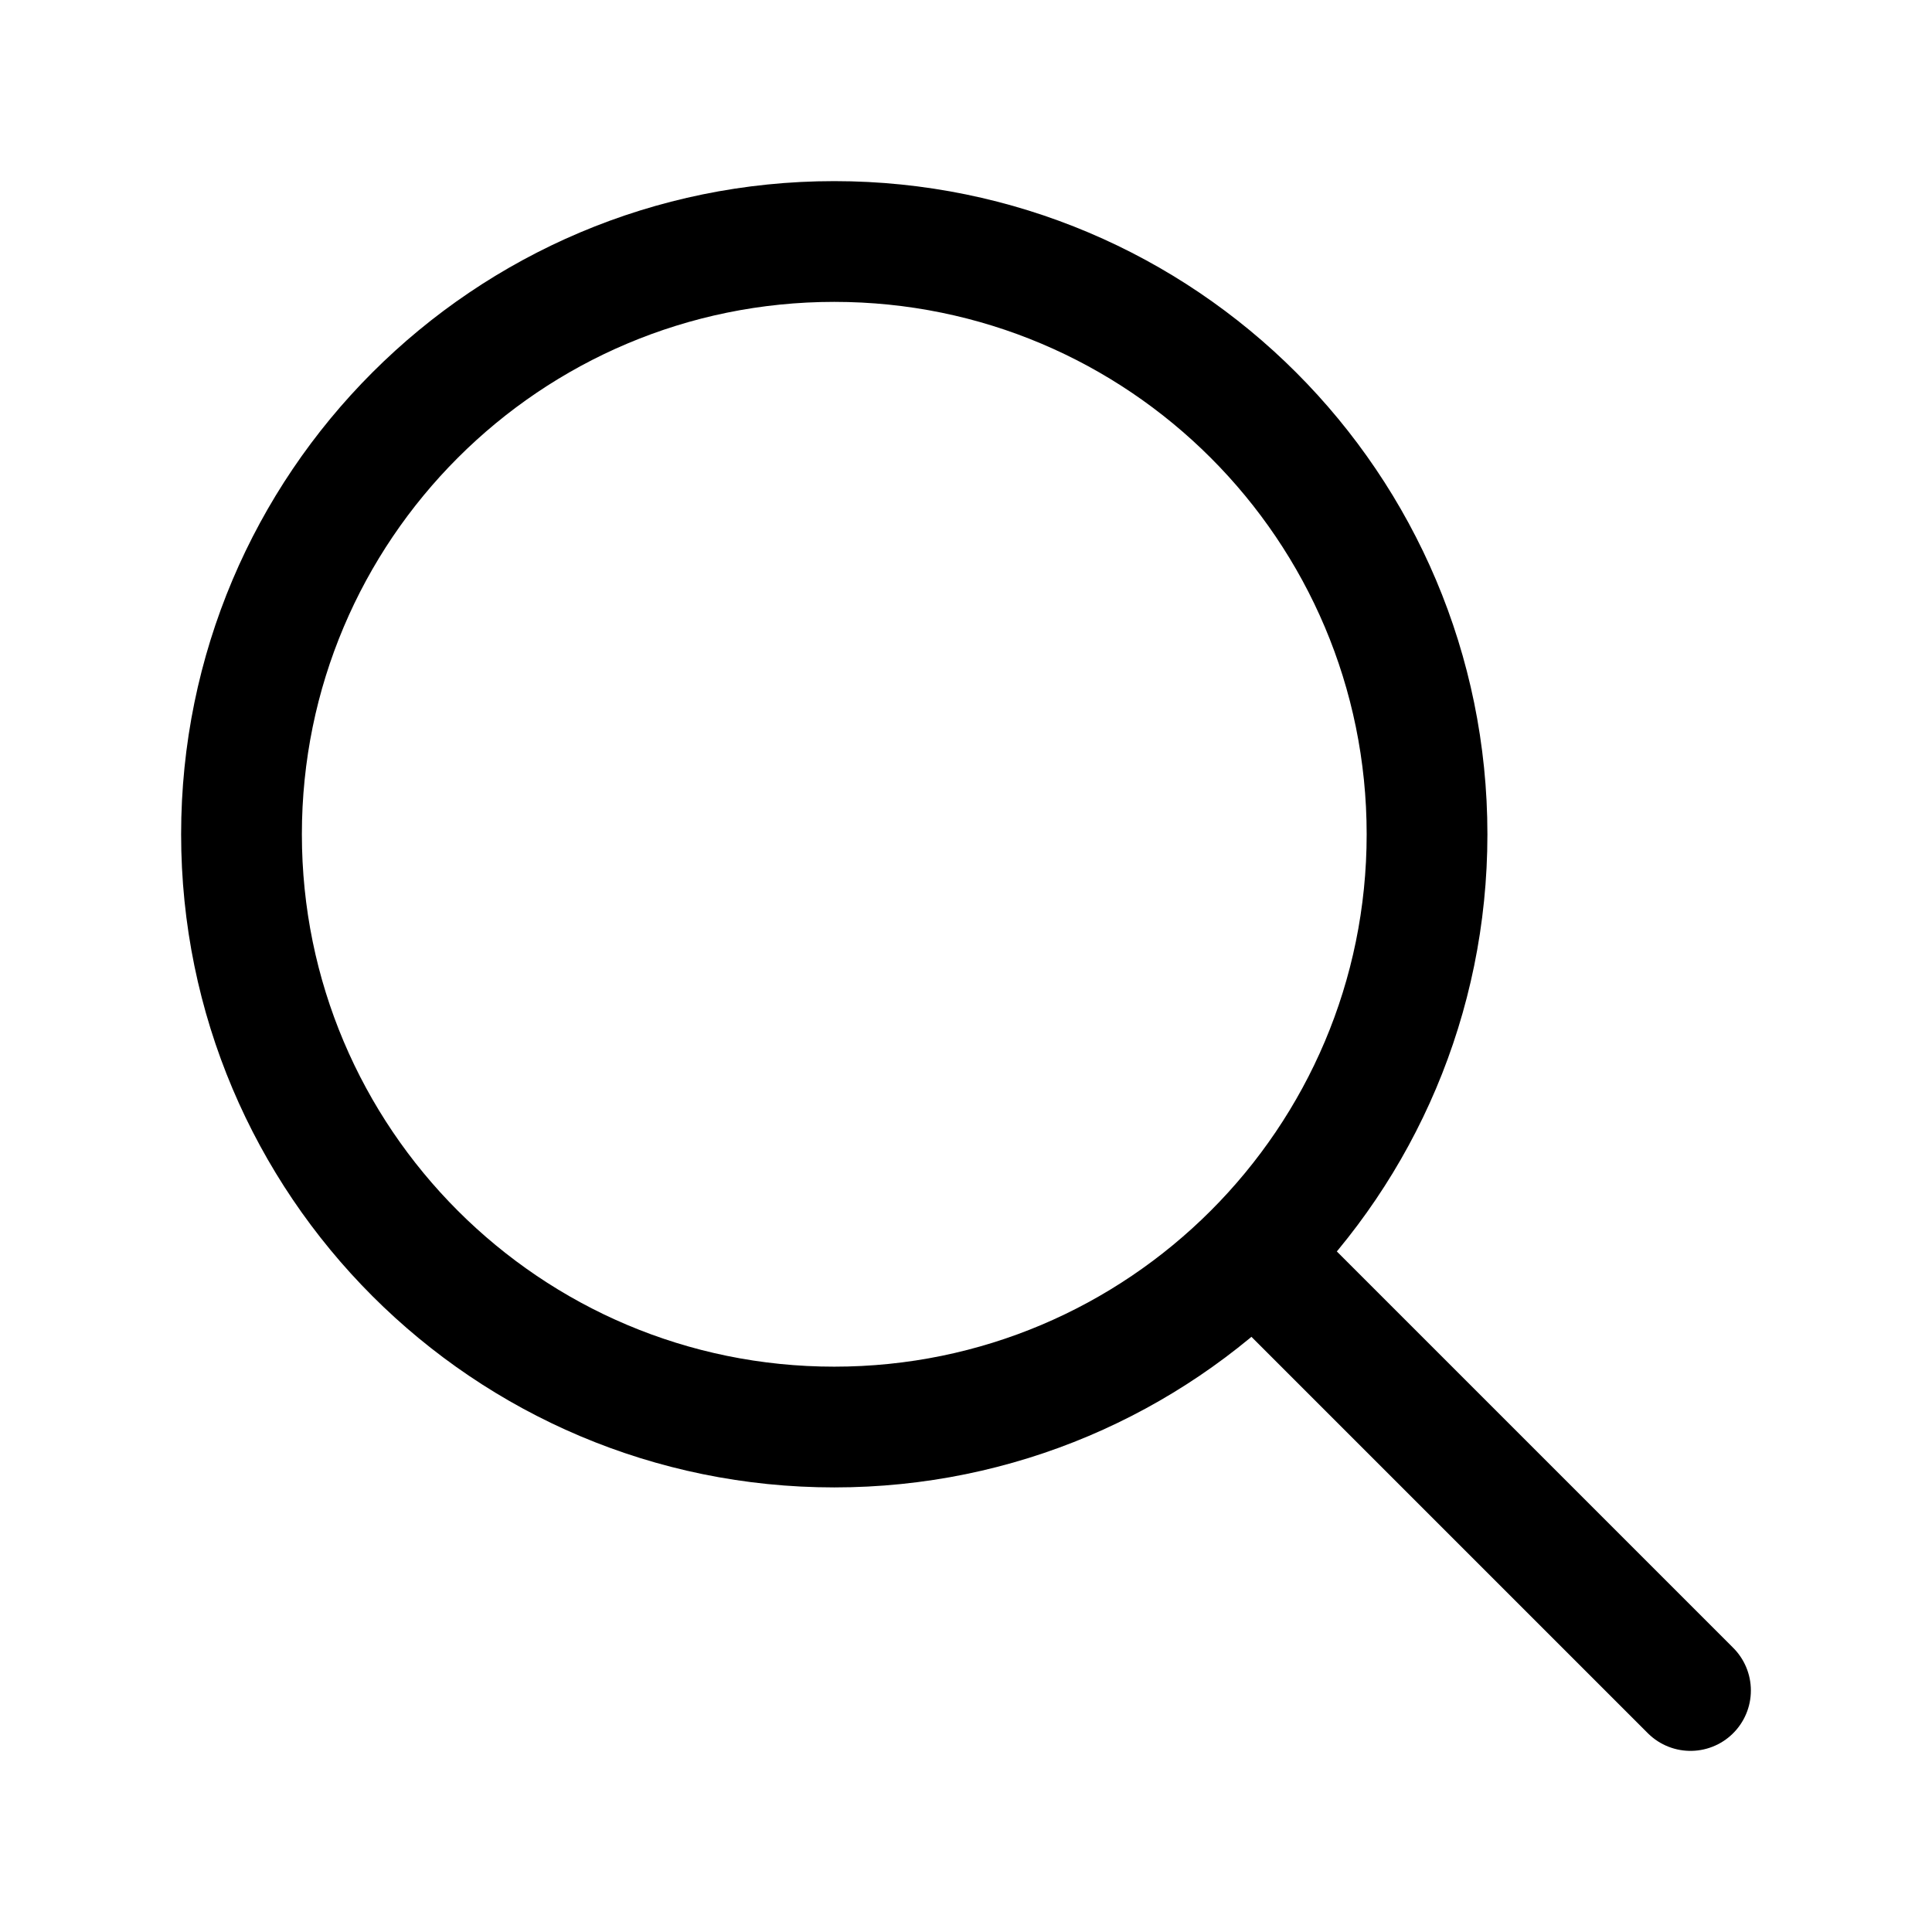
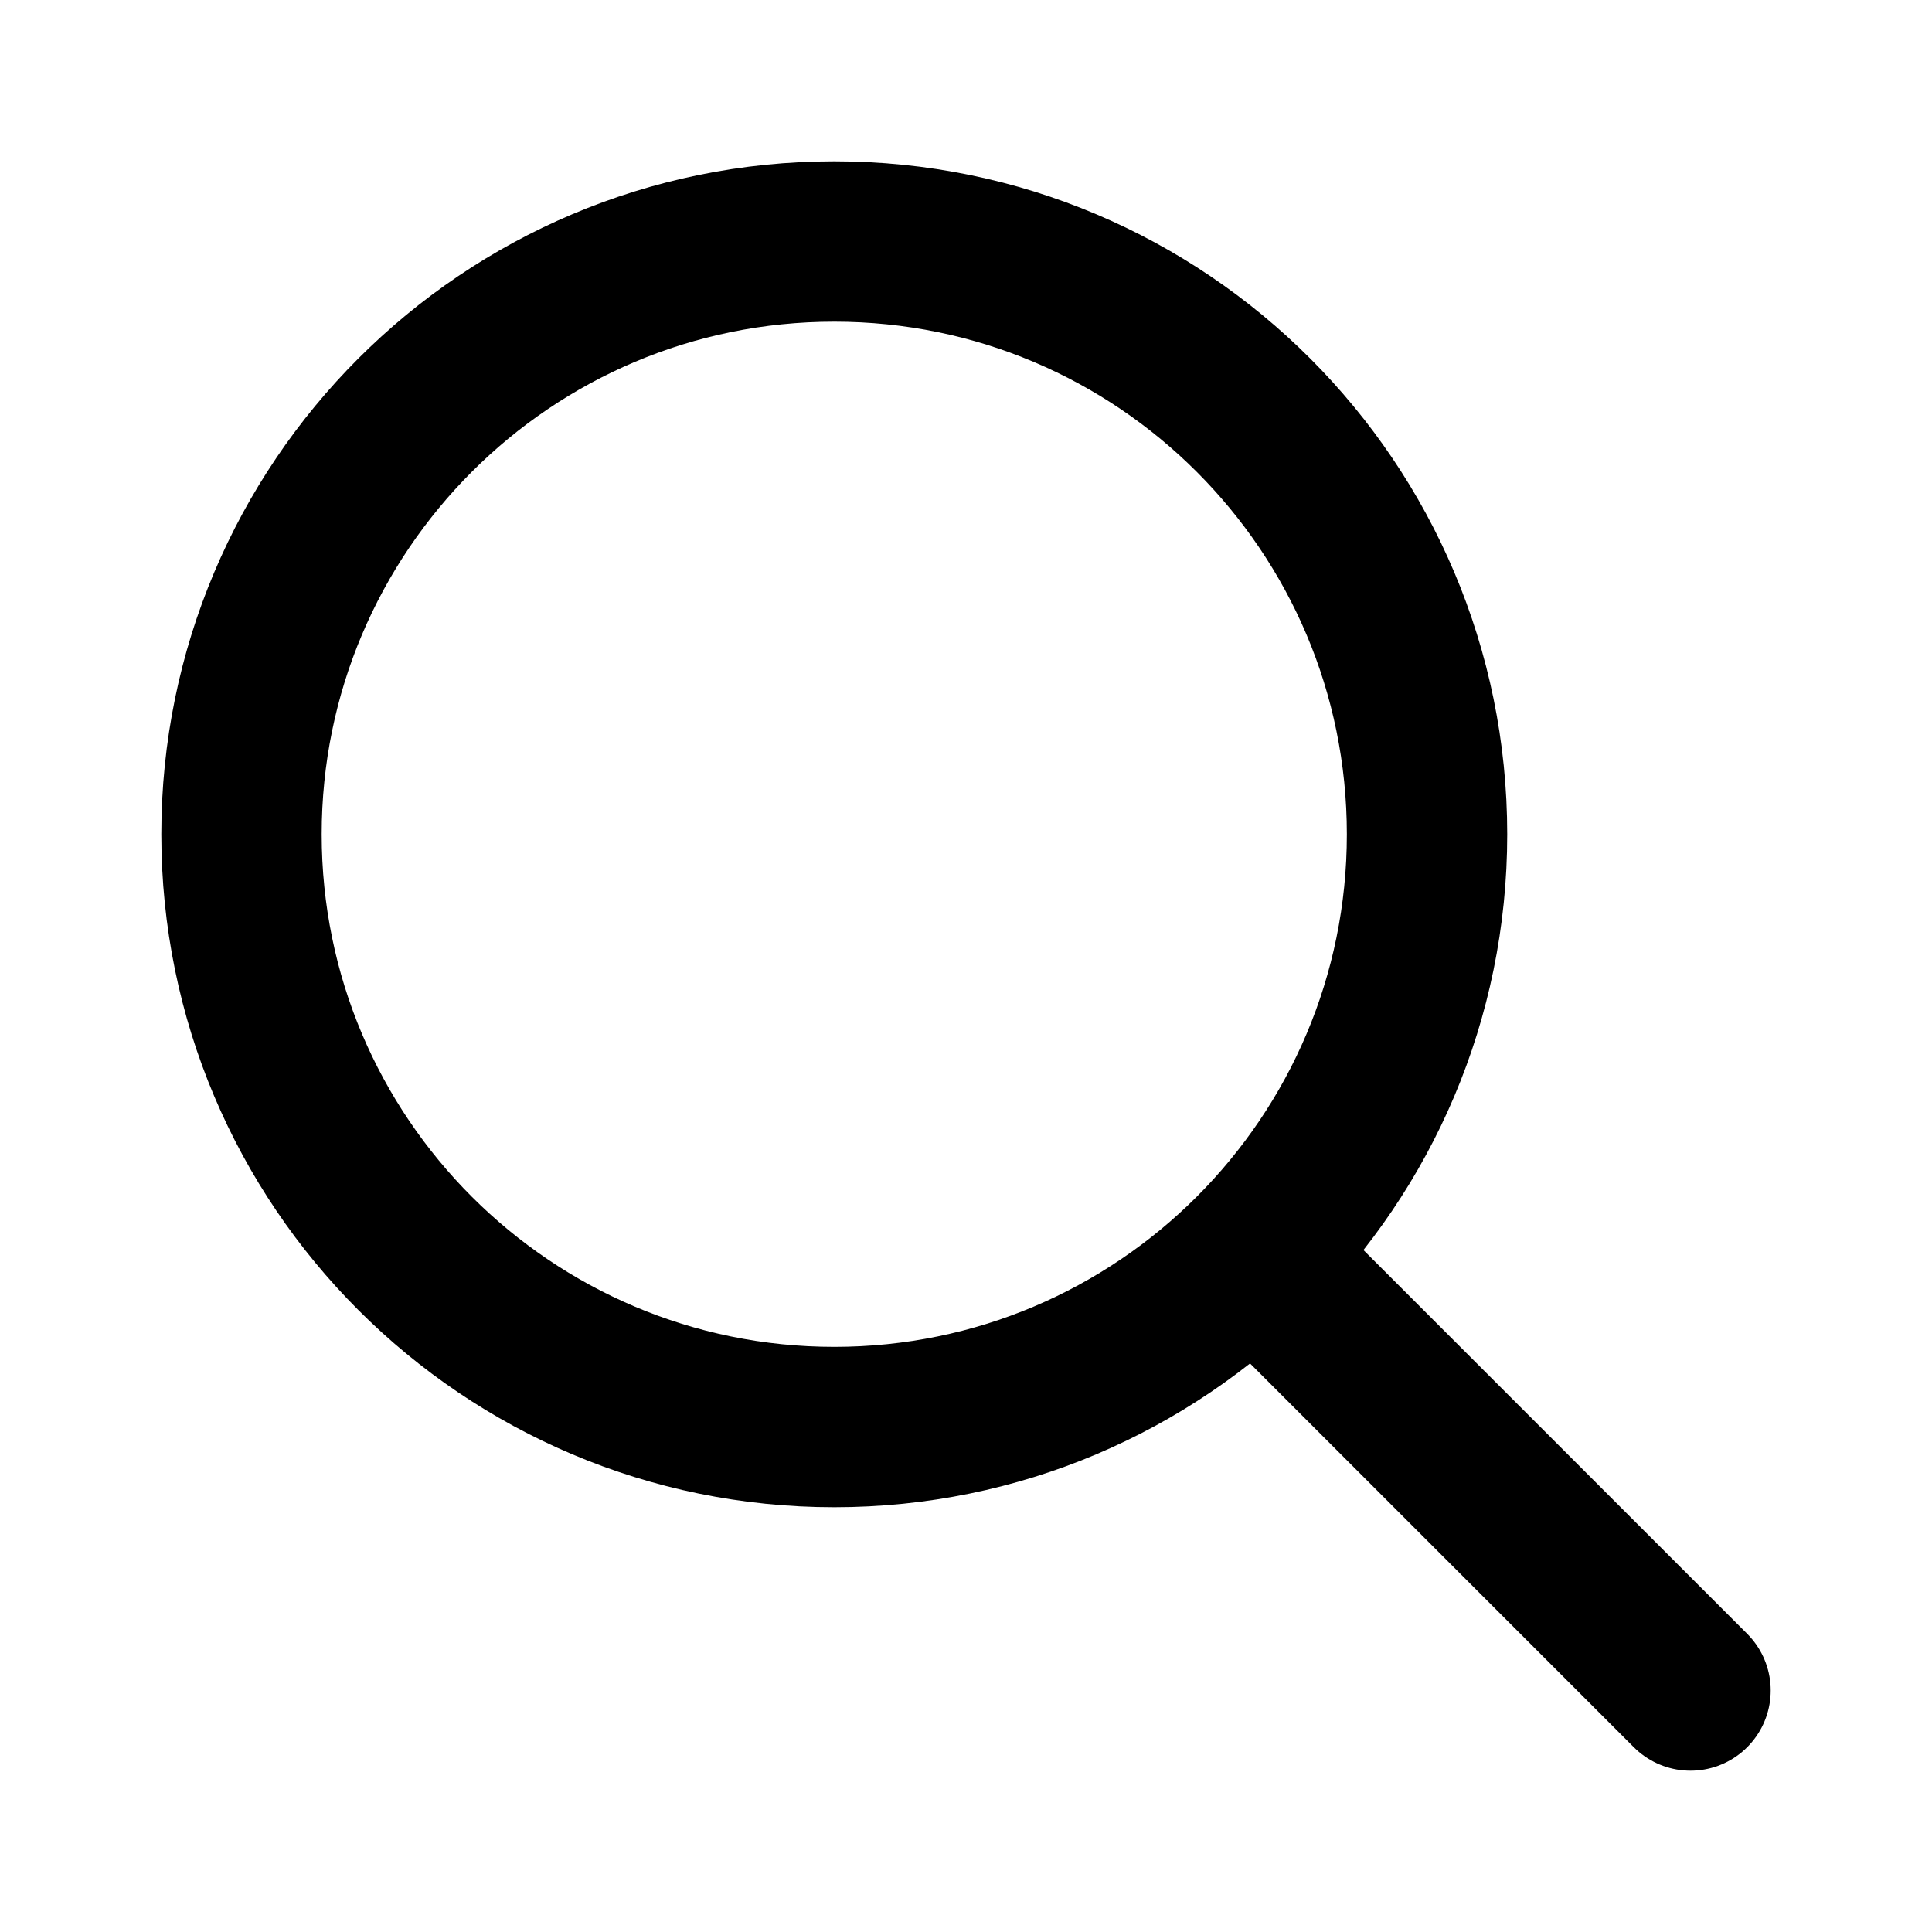
- <svg xmlns="http://www.w3.org/2000/svg" class="ionicon" viewBox="0 0 512 512">
-   <path d="M221.09 64a157.09 157.09 0 10157.09 157.09A157.1 157.1 0 00221.09 64z" fill="none" stroke="currentColor" stroke-miterlimit="10" stroke-width="32" />
-   <path fill="none" stroke="currentColor" stroke-linecap="round" stroke-miterlimit="10" stroke-width="32" d="M338.29 338.29L448 448" />
+ <svg xmlns="http://www.w3.org/2000/svg" class="ionicon" viewBox="0 0 512 512" version="1.1" id="svg2">
+   <defs id="defs2" />
+   <path d="M221.09 64a157.09 157.09 0 10157.09 157.09A157.1 157.1 0 00221.09 64z" fill="none" stroke="currentColor" stroke-miterlimit="10" stroke-width="32" id="path1" style="stroke-width:42.5;stroke-dasharray:none" />
+   <path fill="none" stroke="currentColor" stroke-linecap="round" stroke-miterlimit="10" stroke-width="32" d="M338.29 338.29L448 448" id="path2" style="stroke-width:42.5;stroke-dasharray:none" />
</svg>
